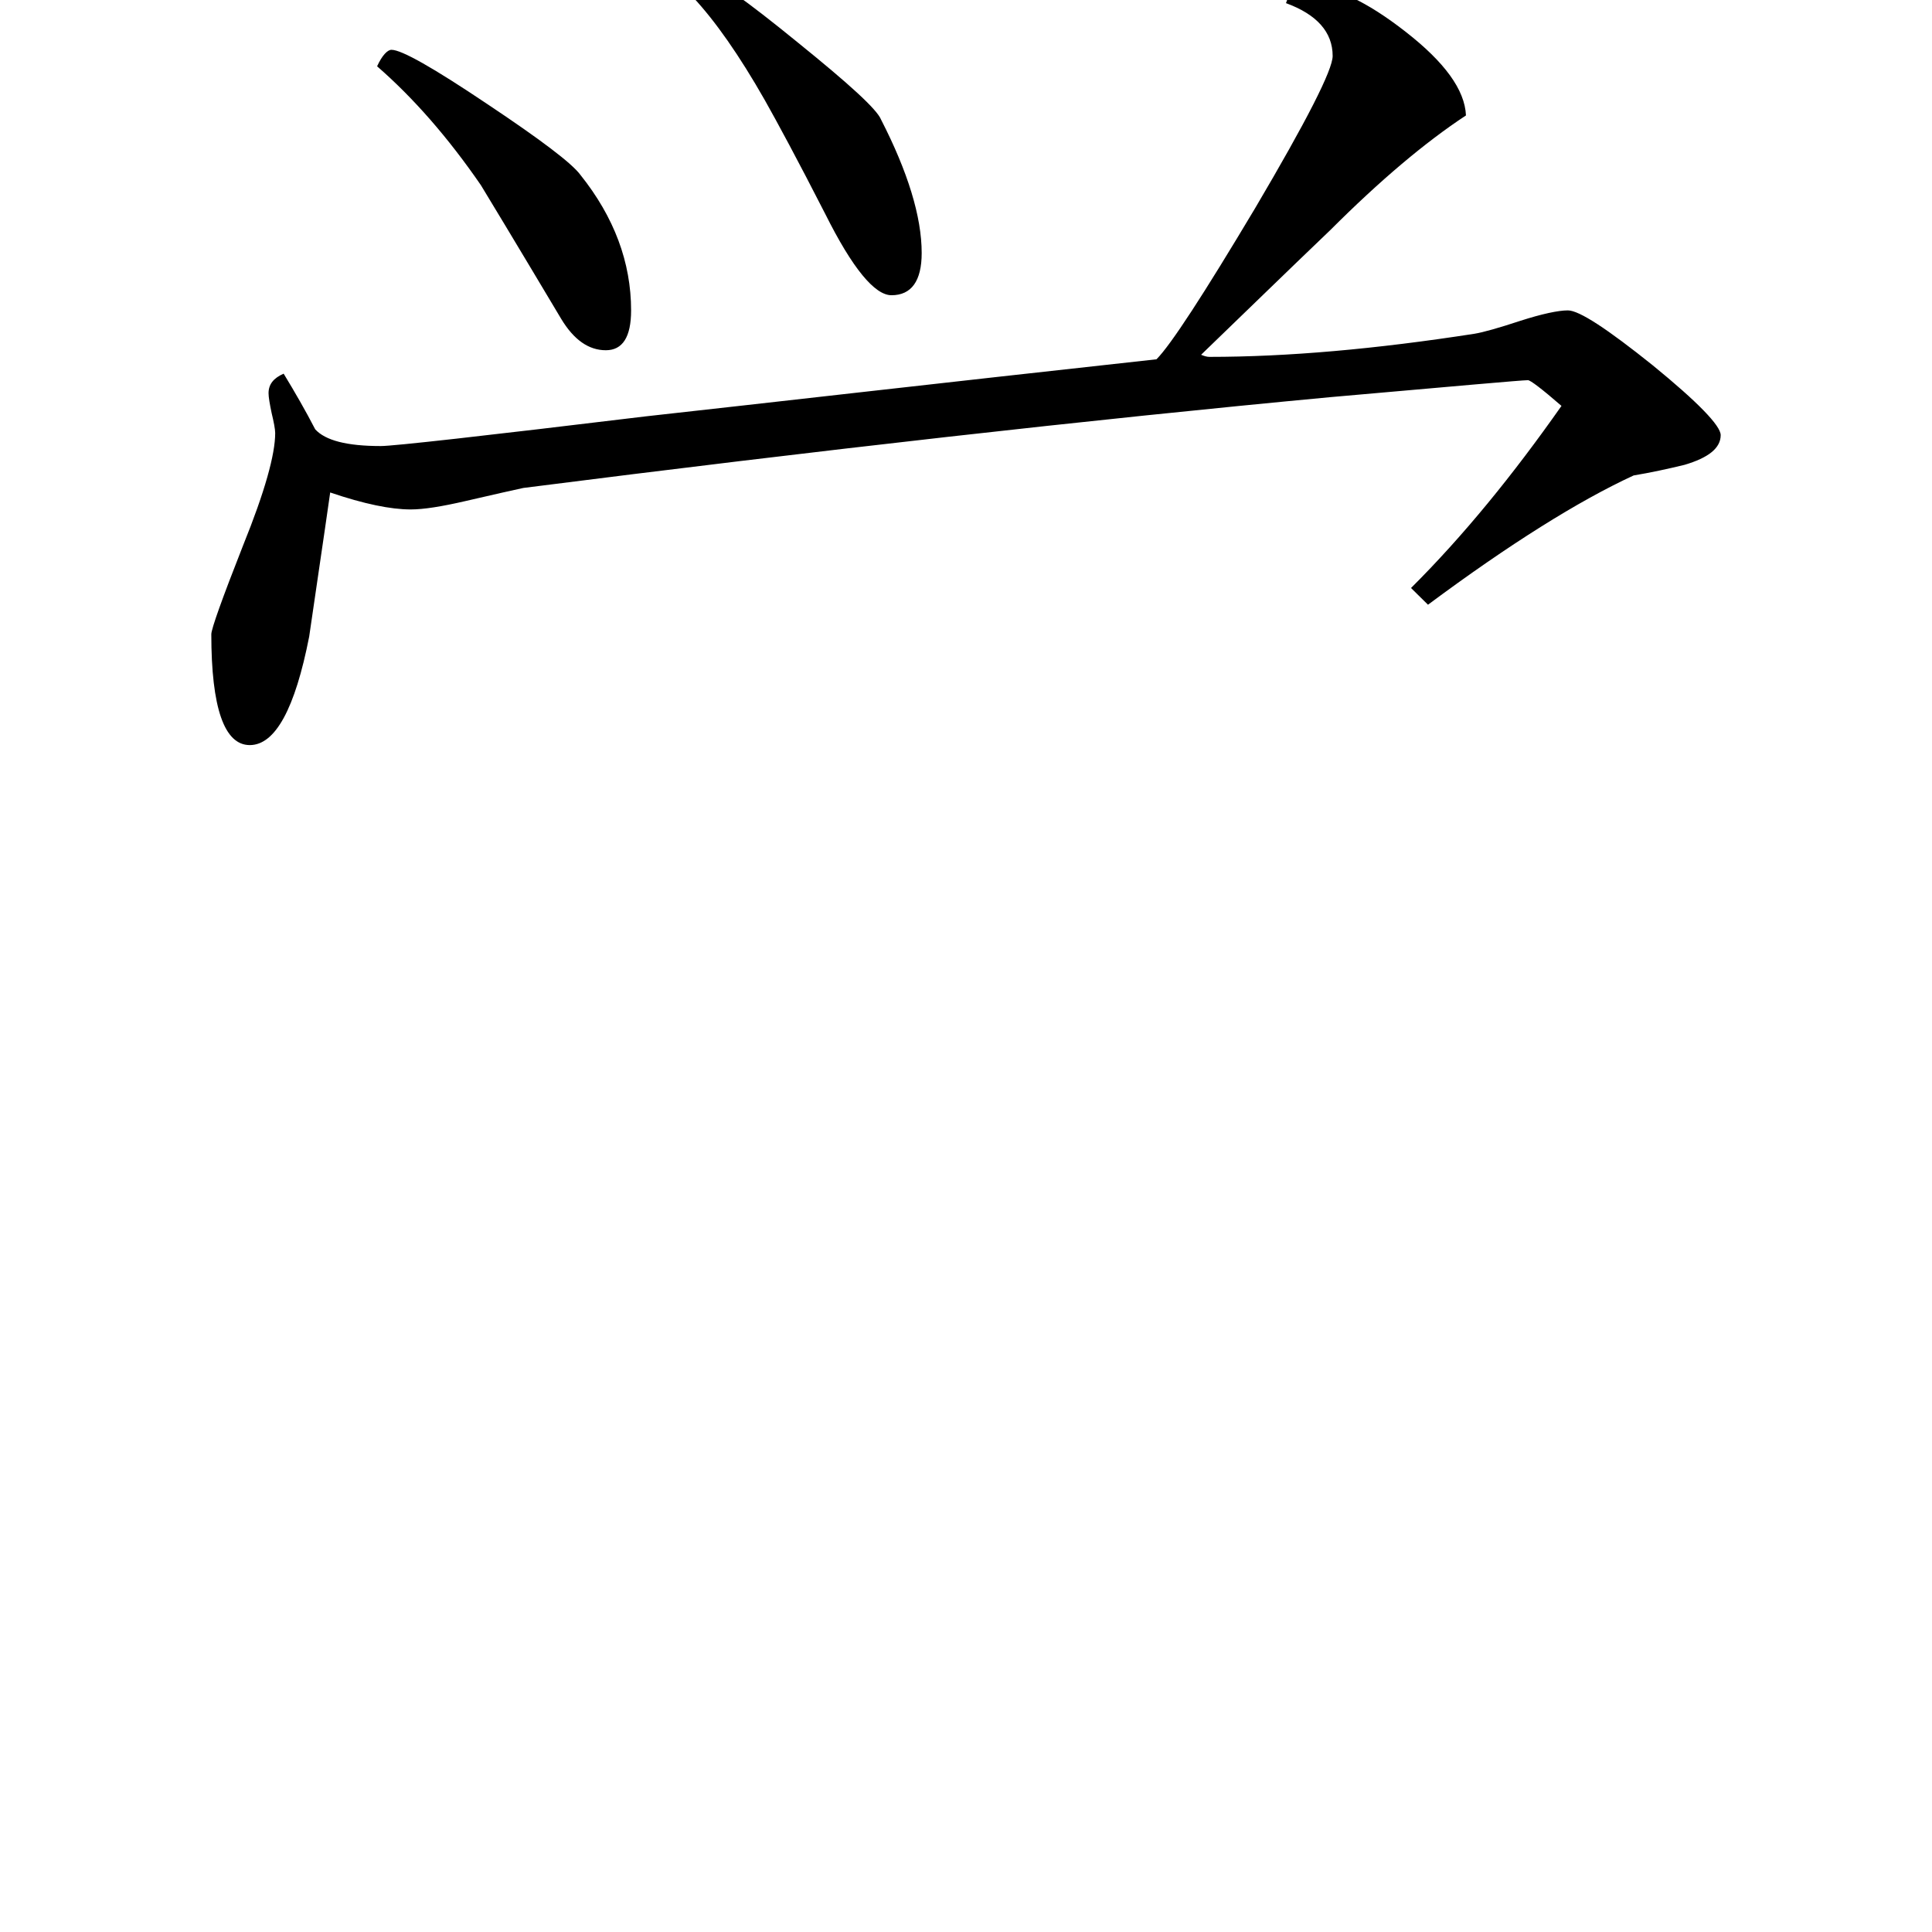
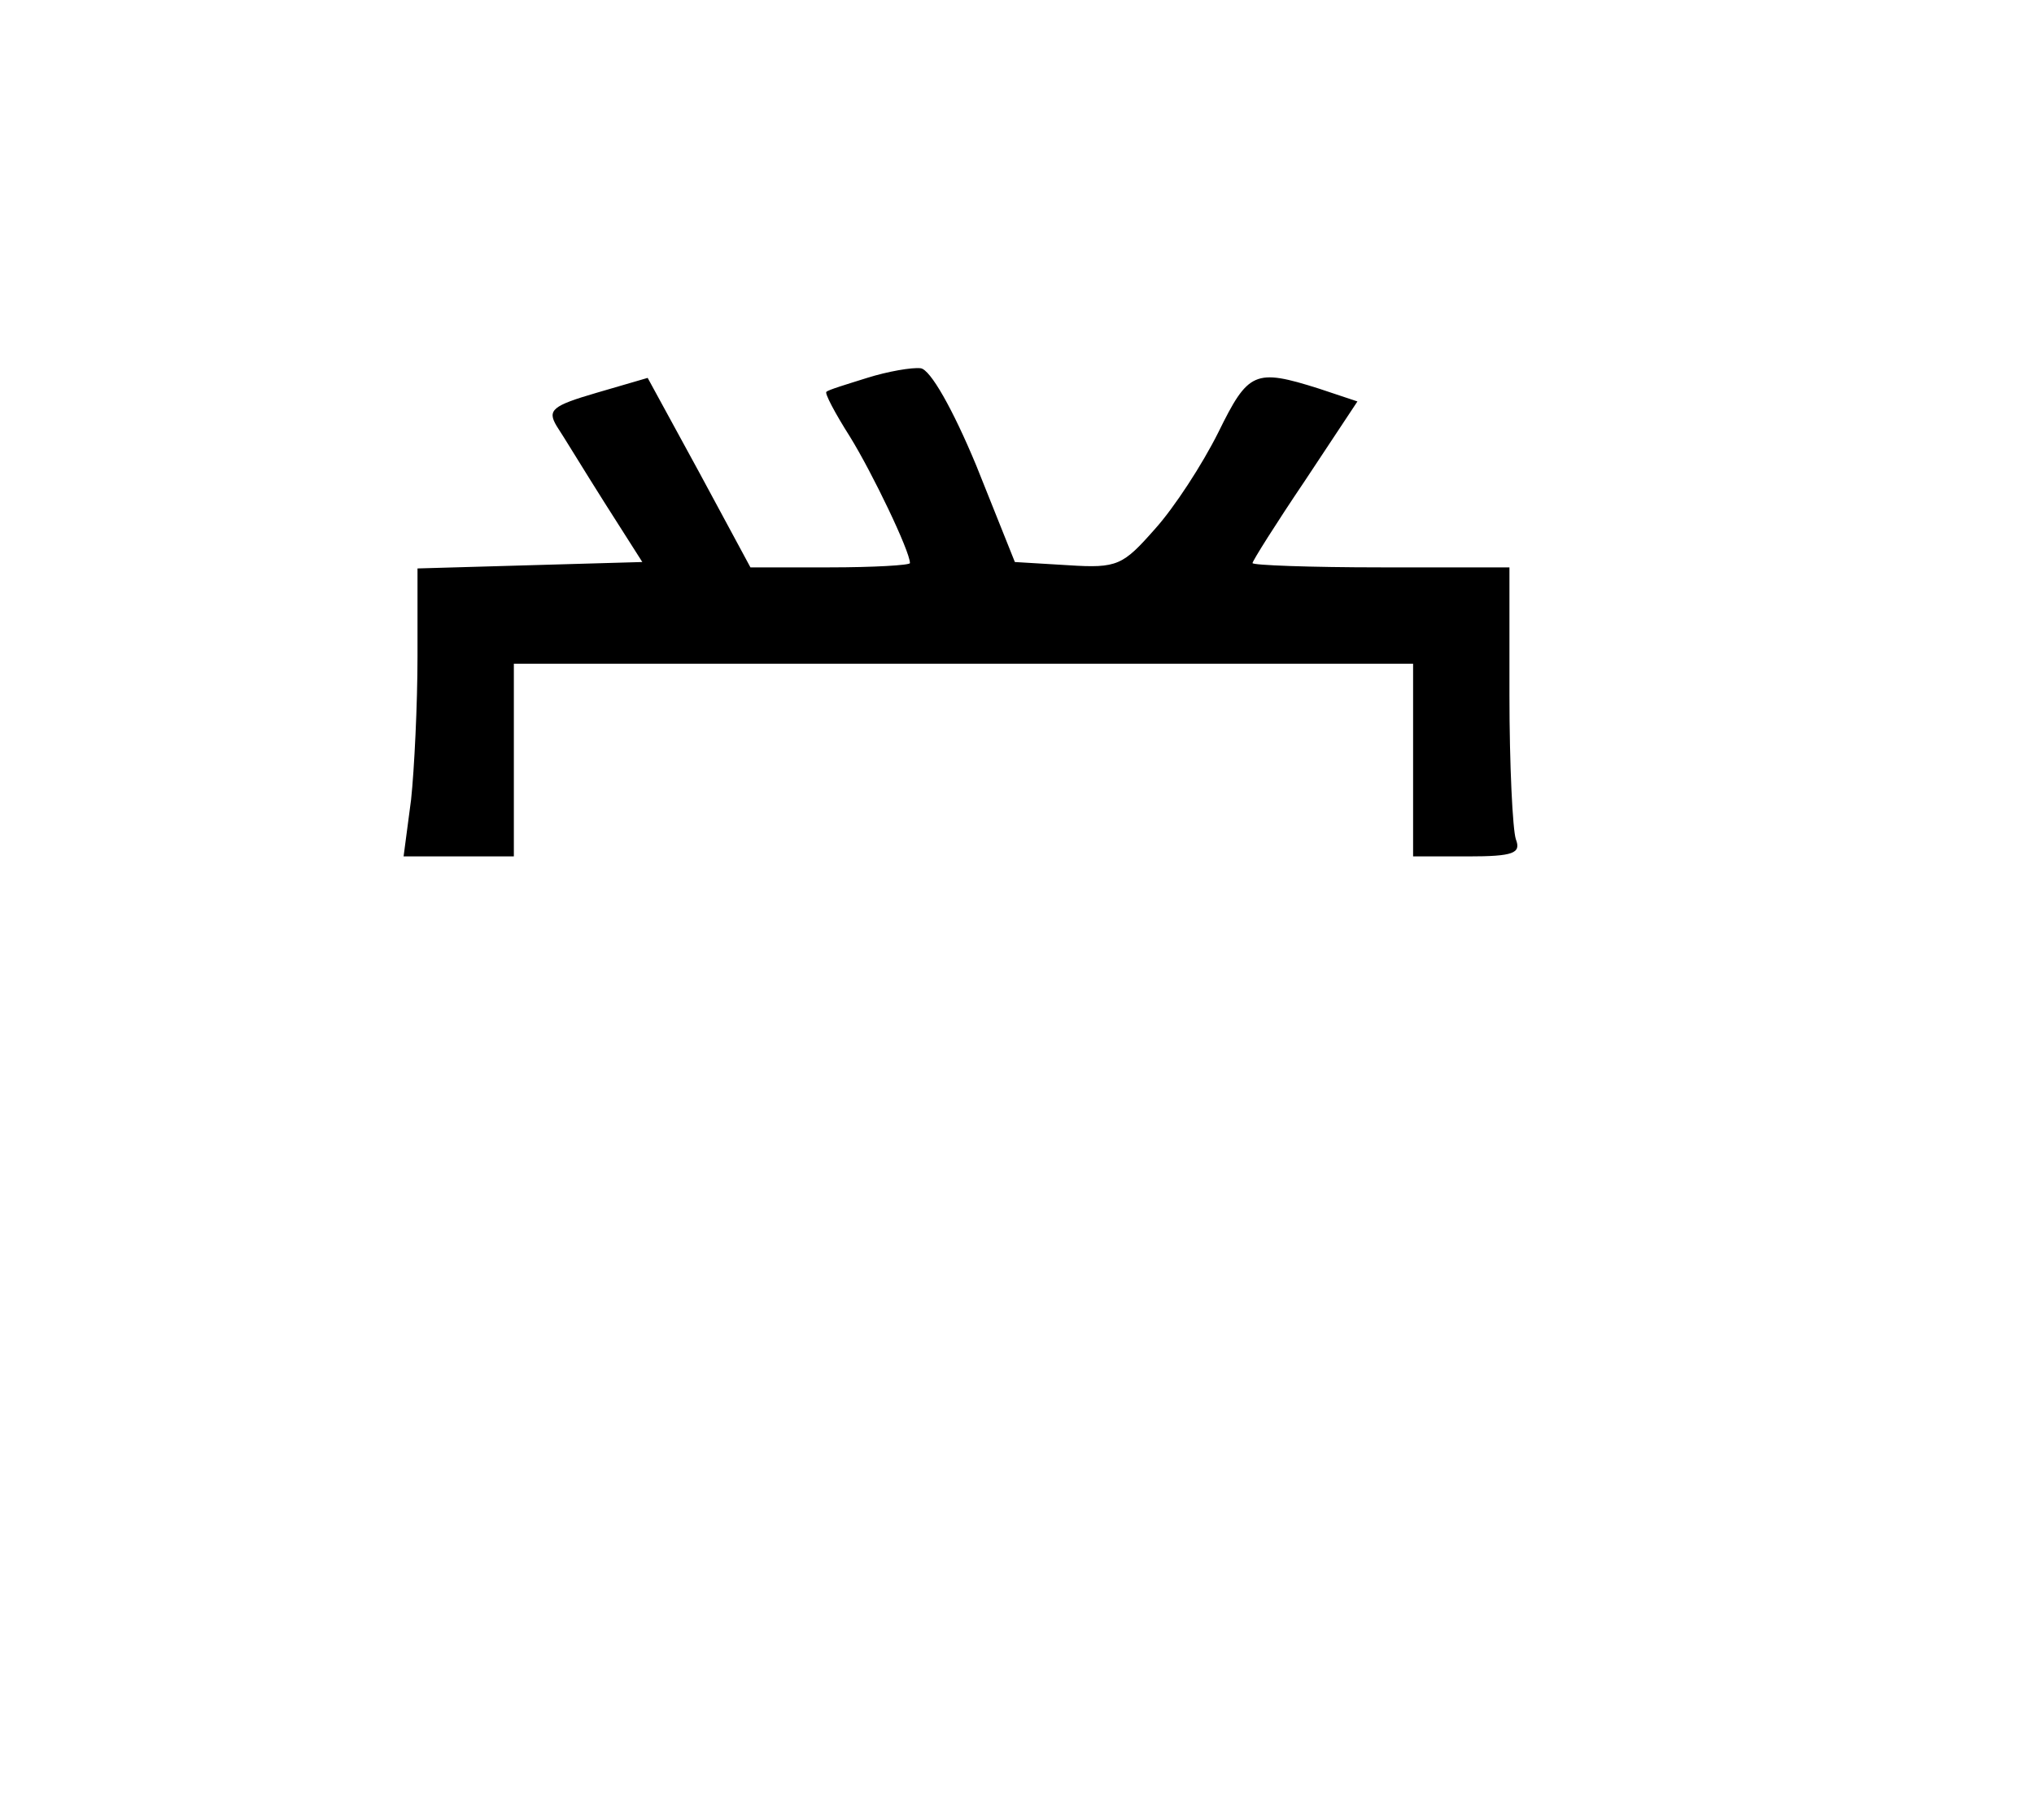
- <svg xmlns="http://www.w3.org/2000/svg" viewBox="4 4 32 32">
-   <path d="m19.266 8.191c0 .465-.172.699-.5.699-.277 0-.645-.441-1.098-1.348-.461-.902-.797-1.523-1-1.883-.422-.742-.824-1.316-1.195-1.711l.277-.289c.113 0 .605.344 1.457 1.039.855.691 1.32 1.113 1.387 1.285.441.859.672 1.605.672 2.207zm13.234 3.016c0 .215-.203.375-.598.492-.289.07-.562.129-.844.176-.914.422-2.055 1.137-3.406 2.141l-.281-.277c.867-.863 1.691-1.875 2.492-3.016-.328-.285-.516-.426-.555-.426-.102 0-1.195.098-3.273.281-4 .375-8.457.879-13.367 1.504-.141.031-.465.102-.949.215-.406.094-.703.141-.918.141-.328 0-.77-.09-1.332-.281-.113.797-.234 1.594-.348 2.387-.234 1.195-.562 1.797-.984 1.797s-.637-.617-.637-1.836c0-.086.176-.582.527-1.473.359-.887.531-1.504.531-1.859 0-.062-.023-.184-.059-.332-.031-.148-.051-.262-.051-.328 0-.148.082-.25.25-.324.188.309.363.613.523.922.168.184.523.277 1.086.277.211 0 1.676-.164 4.391-.492 1.875-.207 4.688-.531 8.457-.945.234-.234.781-1.074 1.637-2.508.852-1.445 1.281-2.285 1.281-2.516 0-.395-.262-.688-.773-.875l.102-.285h.25c.441 0 .984.254 1.633.762.641.5.977.957.996 1.383-.676.445-1.426 1.078-2.246 1.898-.727.695-1.441 1.391-2.141 2.066.047.02.094.035.137.035 1.293 0 2.754-.129 4.391-.383.141-.023.395-.094.762-.215.352-.113.625-.172.785-.172.188 0 .656.309 1.406.91.746.609 1.125 1 1.125 1.156zm-18.047-2.066c0 .441-.141.66-.418.66-.285 0-.531-.172-.742-.523-.797-1.336-1.242-2.07-1.328-2.211-.543-.789-1.117-1.445-1.719-1.969.082-.18.172-.273.238-.273.168 0 .691.297 1.582.895.891.594 1.406.984 1.547 1.176.559.699.84 1.449.84 2.246zm0 0" />
+ <svg xmlns="http://www.w3.org/2000/svg" version="1.0" viewBox="-20 -20 190 170" preserveAspectRatio="xMidYMid meet">
+   <g transform="translate(0,134) scale(0.1,-0.1)" fill="#000000" stroke="none">
+     <path d="M610 1187 c-19 -6 -36 -11 -38 -13 -2 -1 8 -20 22 -42 21 -34 56 -107 56 -118 0 -2 -34 -4 -75 -4 l-74 0 -48 89 -48 88 -48 -14 c-41 -12 -46 -16 -37 -31 6 -9 26 -42 45 -72 l35 -55 -105 -3 -105 -3 0 -82 c0 -45 -3 -106 -6 -134 l-7 -53 52 0 51 0 0 90 0 90 420 0 420 0 0 -90 0 -90 51 0 c43 0 50 3 45 16 -3 9 -6 69 -6 135 l0 119 -120 0 c-66 0 -120 2 -120 4 0 2 22 37 49 77 l49 74 -36 12 c-60 19 -66 16 -94 -41 -15 -30 -41 -70 -59 -90 -30 -34 -35 -37 -81 -34 l-50 3 -36 90 c-22 53 -43 90 -52 91 -8 1 -31 -3 -50 -9z" />
+   </g>
</svg>
